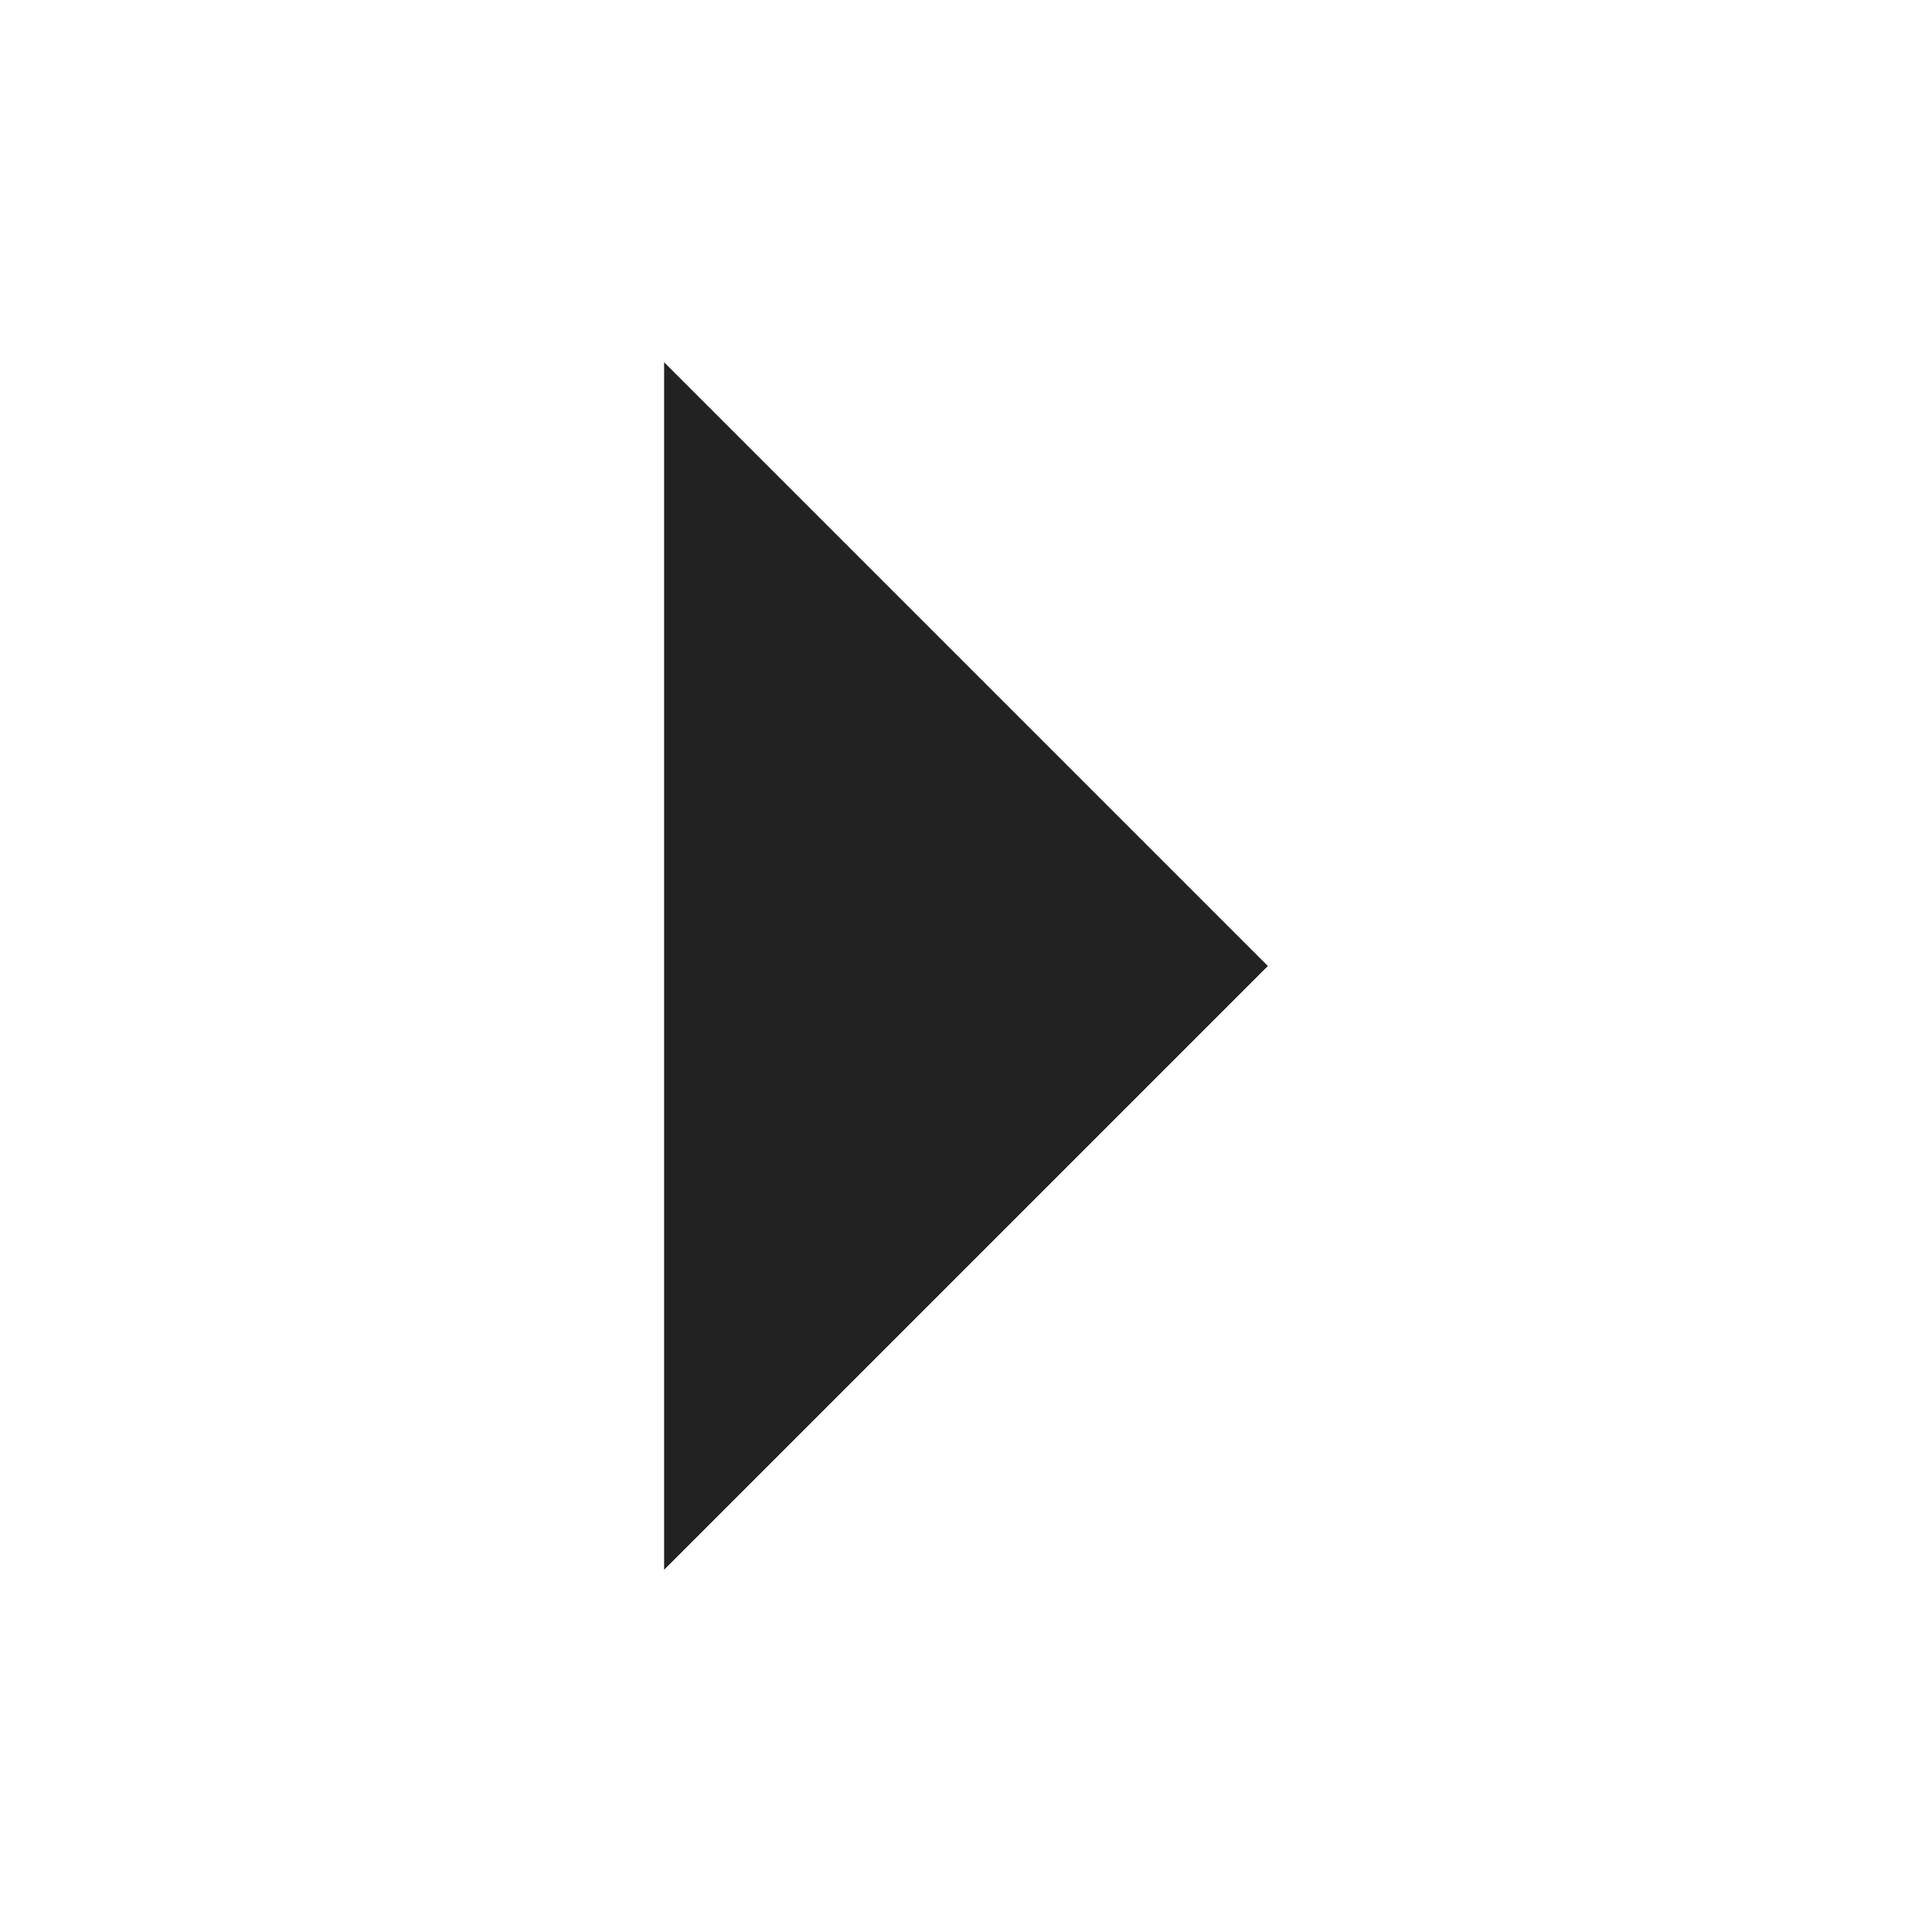
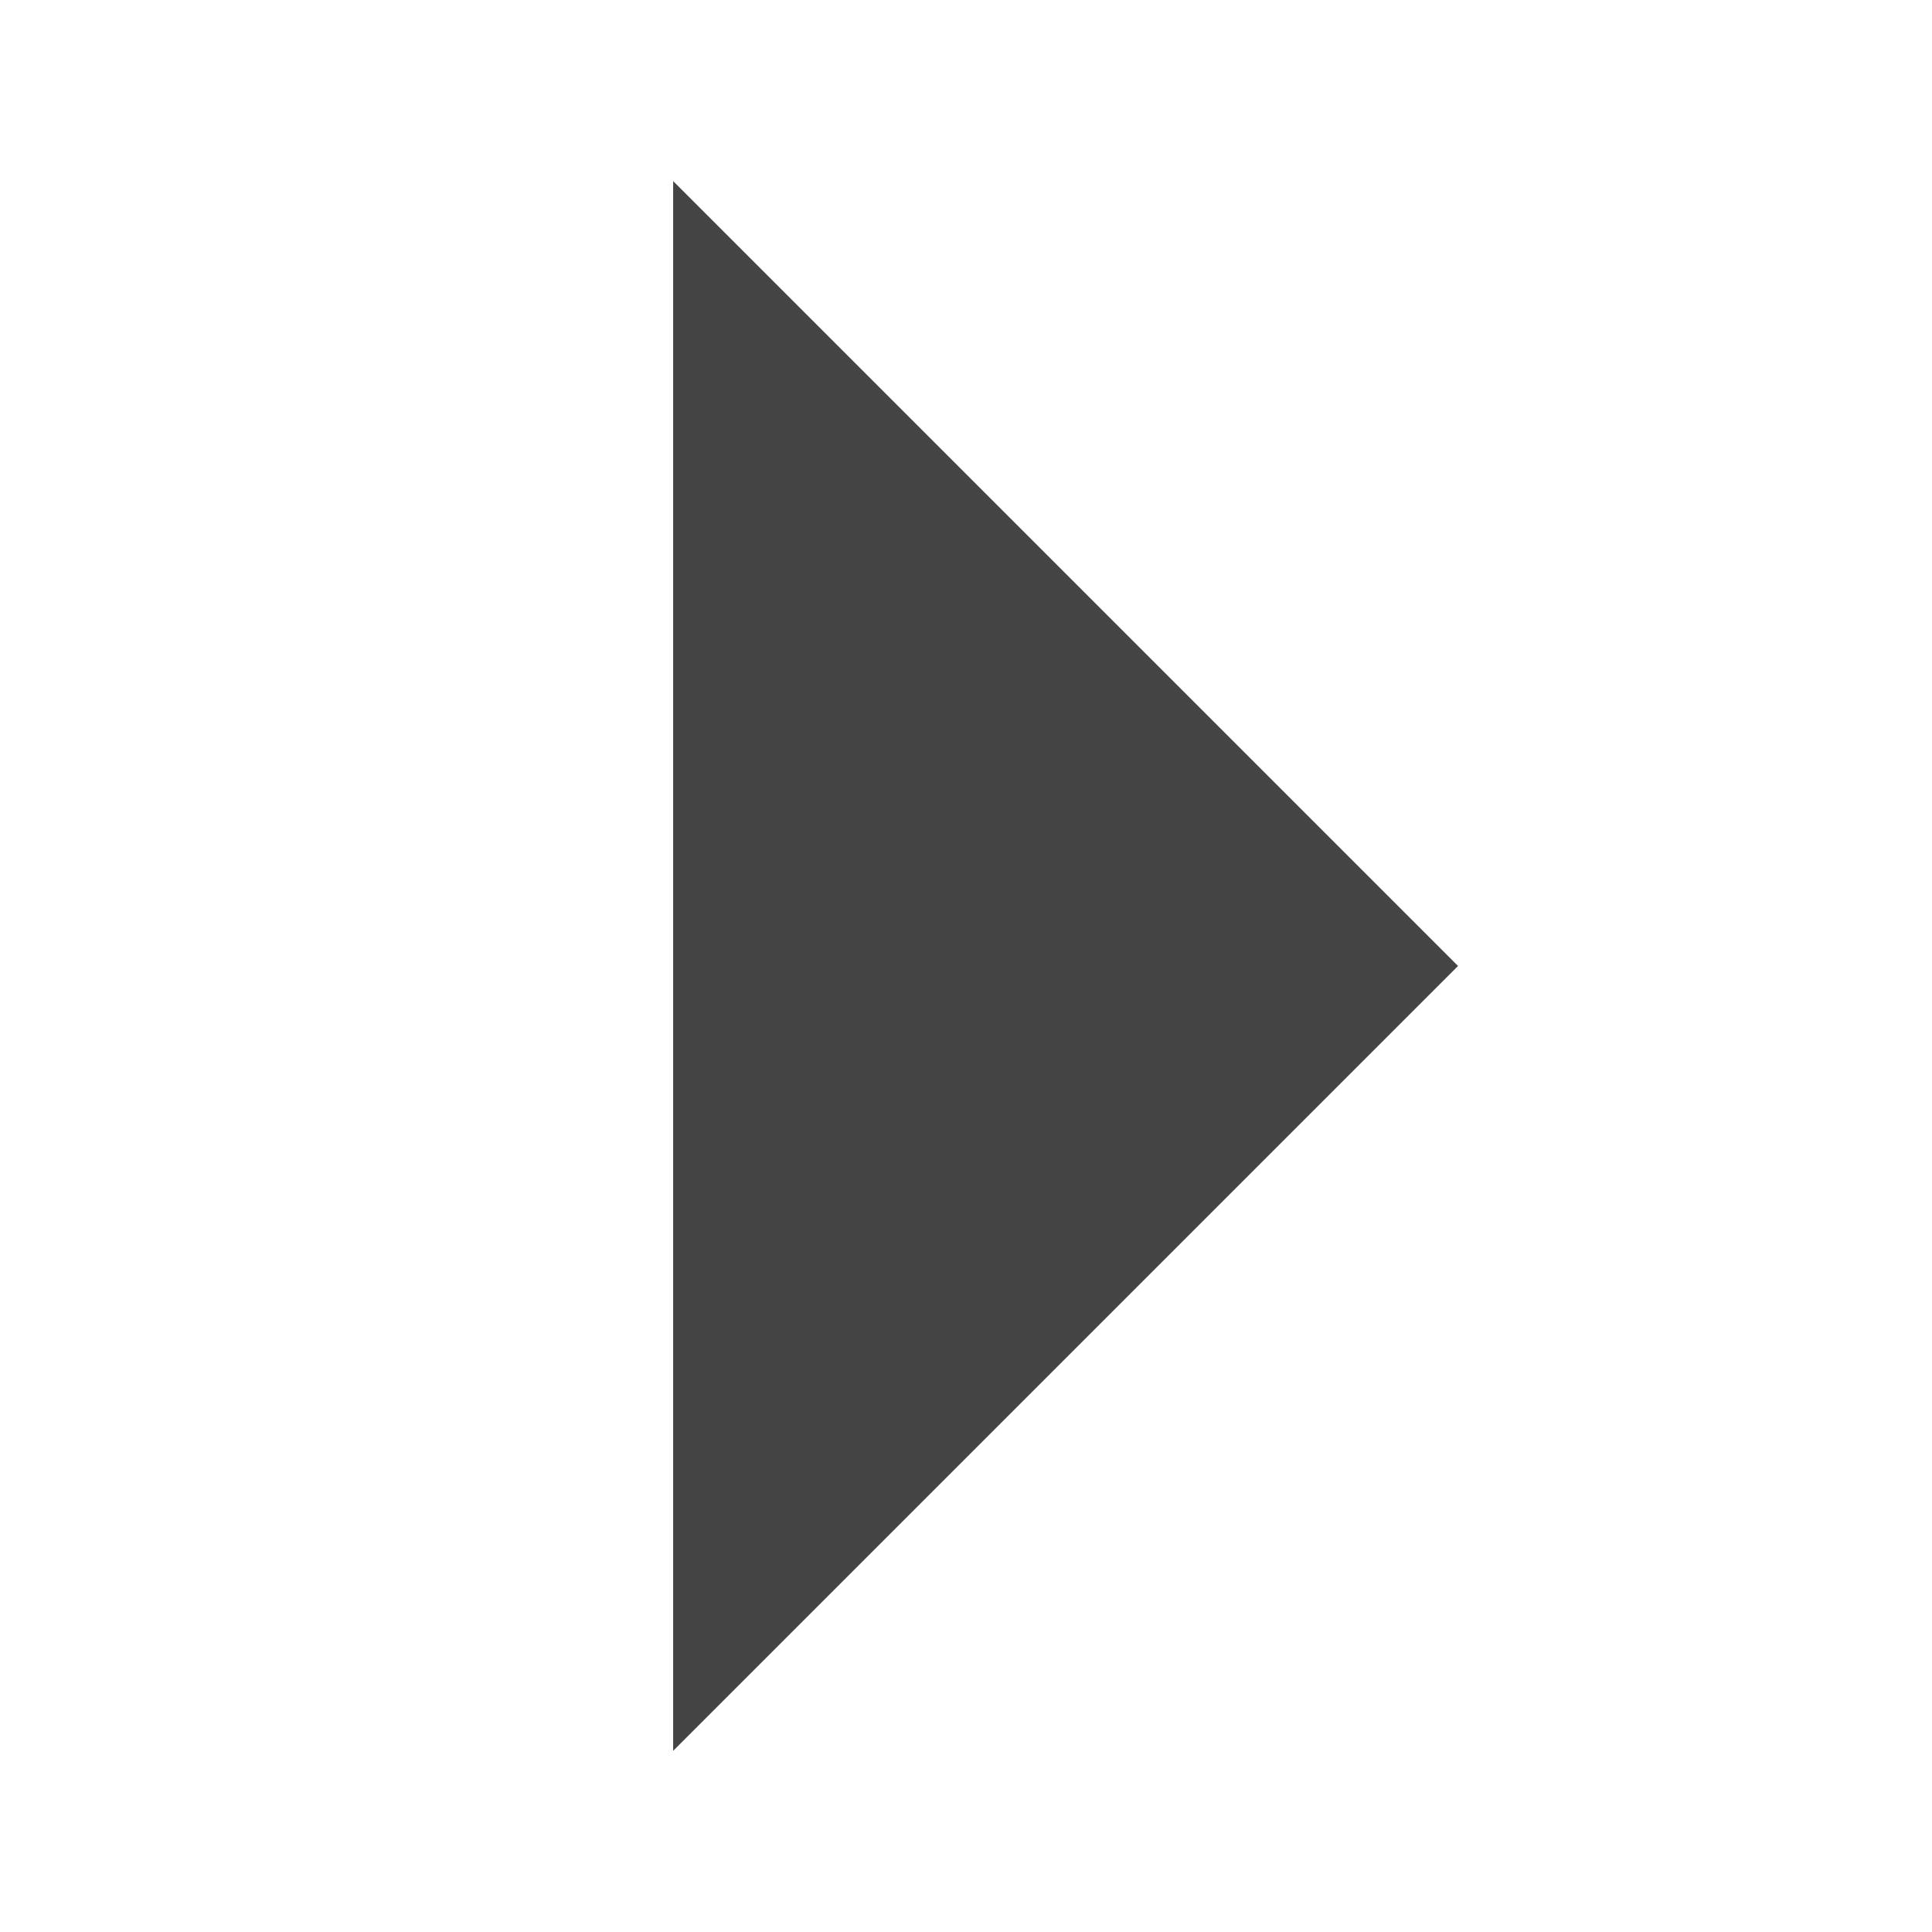
- <svg xmlns="http://www.w3.org/2000/svg" xmlns:xlink="http://www.w3.org/1999/xlink" width="64" height="64" id="svg2424" version="1.0">
+ <svg xmlns="http://www.w3.org/2000/svg" xmlns:xlink="http://www.w3.org/1999/xlink" width="16" height="16" id="svg2424" version="1.0">
  <defs id="defs2426">
    <linearGradient gradientUnits="userSpaceOnUse" id="path1082_2_" y2="129.347" x2="112.499" y1="6.137" x1="112.499" gradientTransform="translate(287,-83)">
      <stop id="stop193" offset="0" style="stop-color:#ffffff;stop-opacity:0" />
      <stop id="stop195" offset="1" style="stop-color:#ffffff;stop-opacity:0.275;" />
      <midPointStop id="midPointStop197" style="stop-color:#FFFFFF" offset="0" />
      <midPointStop id="midPointStop199" style="stop-color:#FFFFFF" offset="0.5" />
      <midPointStop id="midPointStop201" style="stop-color:#000000" offset="1" />
    </linearGradient>
    <linearGradient id="linearGradient3388">
      <stop style="stop-color:#000000;stop-opacity:0;" offset="0" id="stop3390" />
      <stop style="stop-color:#000000;stop-opacity:0.371;" offset="1" id="stop3392" />
    </linearGradient>
    <linearGradient id="linearGradient4346">
      <stop style="stop-color:#00bdec;stop-opacity:1" offset="0" id="stop4348" />
      <stop style="stop-color:#40bfde;stop-opacity:1" offset="1" id="stop4350" />
    </linearGradient>
    <linearGradient xlink:href="#linearGradient4346" id="linearGradient4352" x1="400.614" y1="634.151" x2="616.486" y2="666.978" gradientUnits="userSpaceOnUse" />
    <linearGradient id="linearGradient5323">
      <stop style="stop-color:#6e6e6e;stop-opacity:1" offset="0" id="stop5325" />
      <stop style="stop-color:#4d4d4d;stop-opacity:1" offset="1" id="stop5327" />
    </linearGradient>
    <linearGradient xlink:href="#linearGradient5323" id="linearGradient5329" x1="291.836" y1="238.082" x2="650.814" y2="348.969" gradientUnits="userSpaceOnUse" />
    <linearGradient xlink:href="#path1082_2_" id="linearGradient2216" gradientUnits="userSpaceOnUse" gradientTransform="matrix(-0.3937741,0,0,0.393752,978.3497,416.9815)" x1="541.335" y1="104.507" x2="606.912" y2="303.14" />
+     <style id="current-color-scheme" type="text/css">
+    .ColorScheme-Text { color:#dfdfdf; } .ColorScheme-Highlight { color:#4285f4; }
+   </style>
+     <style id="current-color-scheme-4" type="text/css">
+    .ColorScheme-Text { color:#dfdfdf; } .ColorScheme-Highlight { color:#4285f4; }
+   </style>
+     <style id="current-color-scheme-3" type="text/css">
+    .ColorScheme-Text { color:#dfdfdf; } .ColorScheme-Highlight { color:#4285f4; }
+   </style>
  </defs>
  <g id="layer1" transform="translate(-269.5178,-265.6012)">
    <g id="g2424" transform="matrix(1.347368,0,0,1.347368,-632.8824,-513.3437)">
      <g id="g2210" transform="matrix(0.25,0,0,0.25,502.3126,469.2174)">
-         <path style="fill:#222222;fill-opacity:1;stroke-width:11.875" d="m 735.063,589.998 59.375,-59.375 -59.375,-59.375 z" id="path2-3" />
+         <path style="fill:#444444;fill-opacity:1;stroke-width:3.859" d="m 686.301,478.67 19.297,-19.297 -19.297,-19.297 z" id="path2-3" />
      </g>
    </g>
  </g>
</svg>
